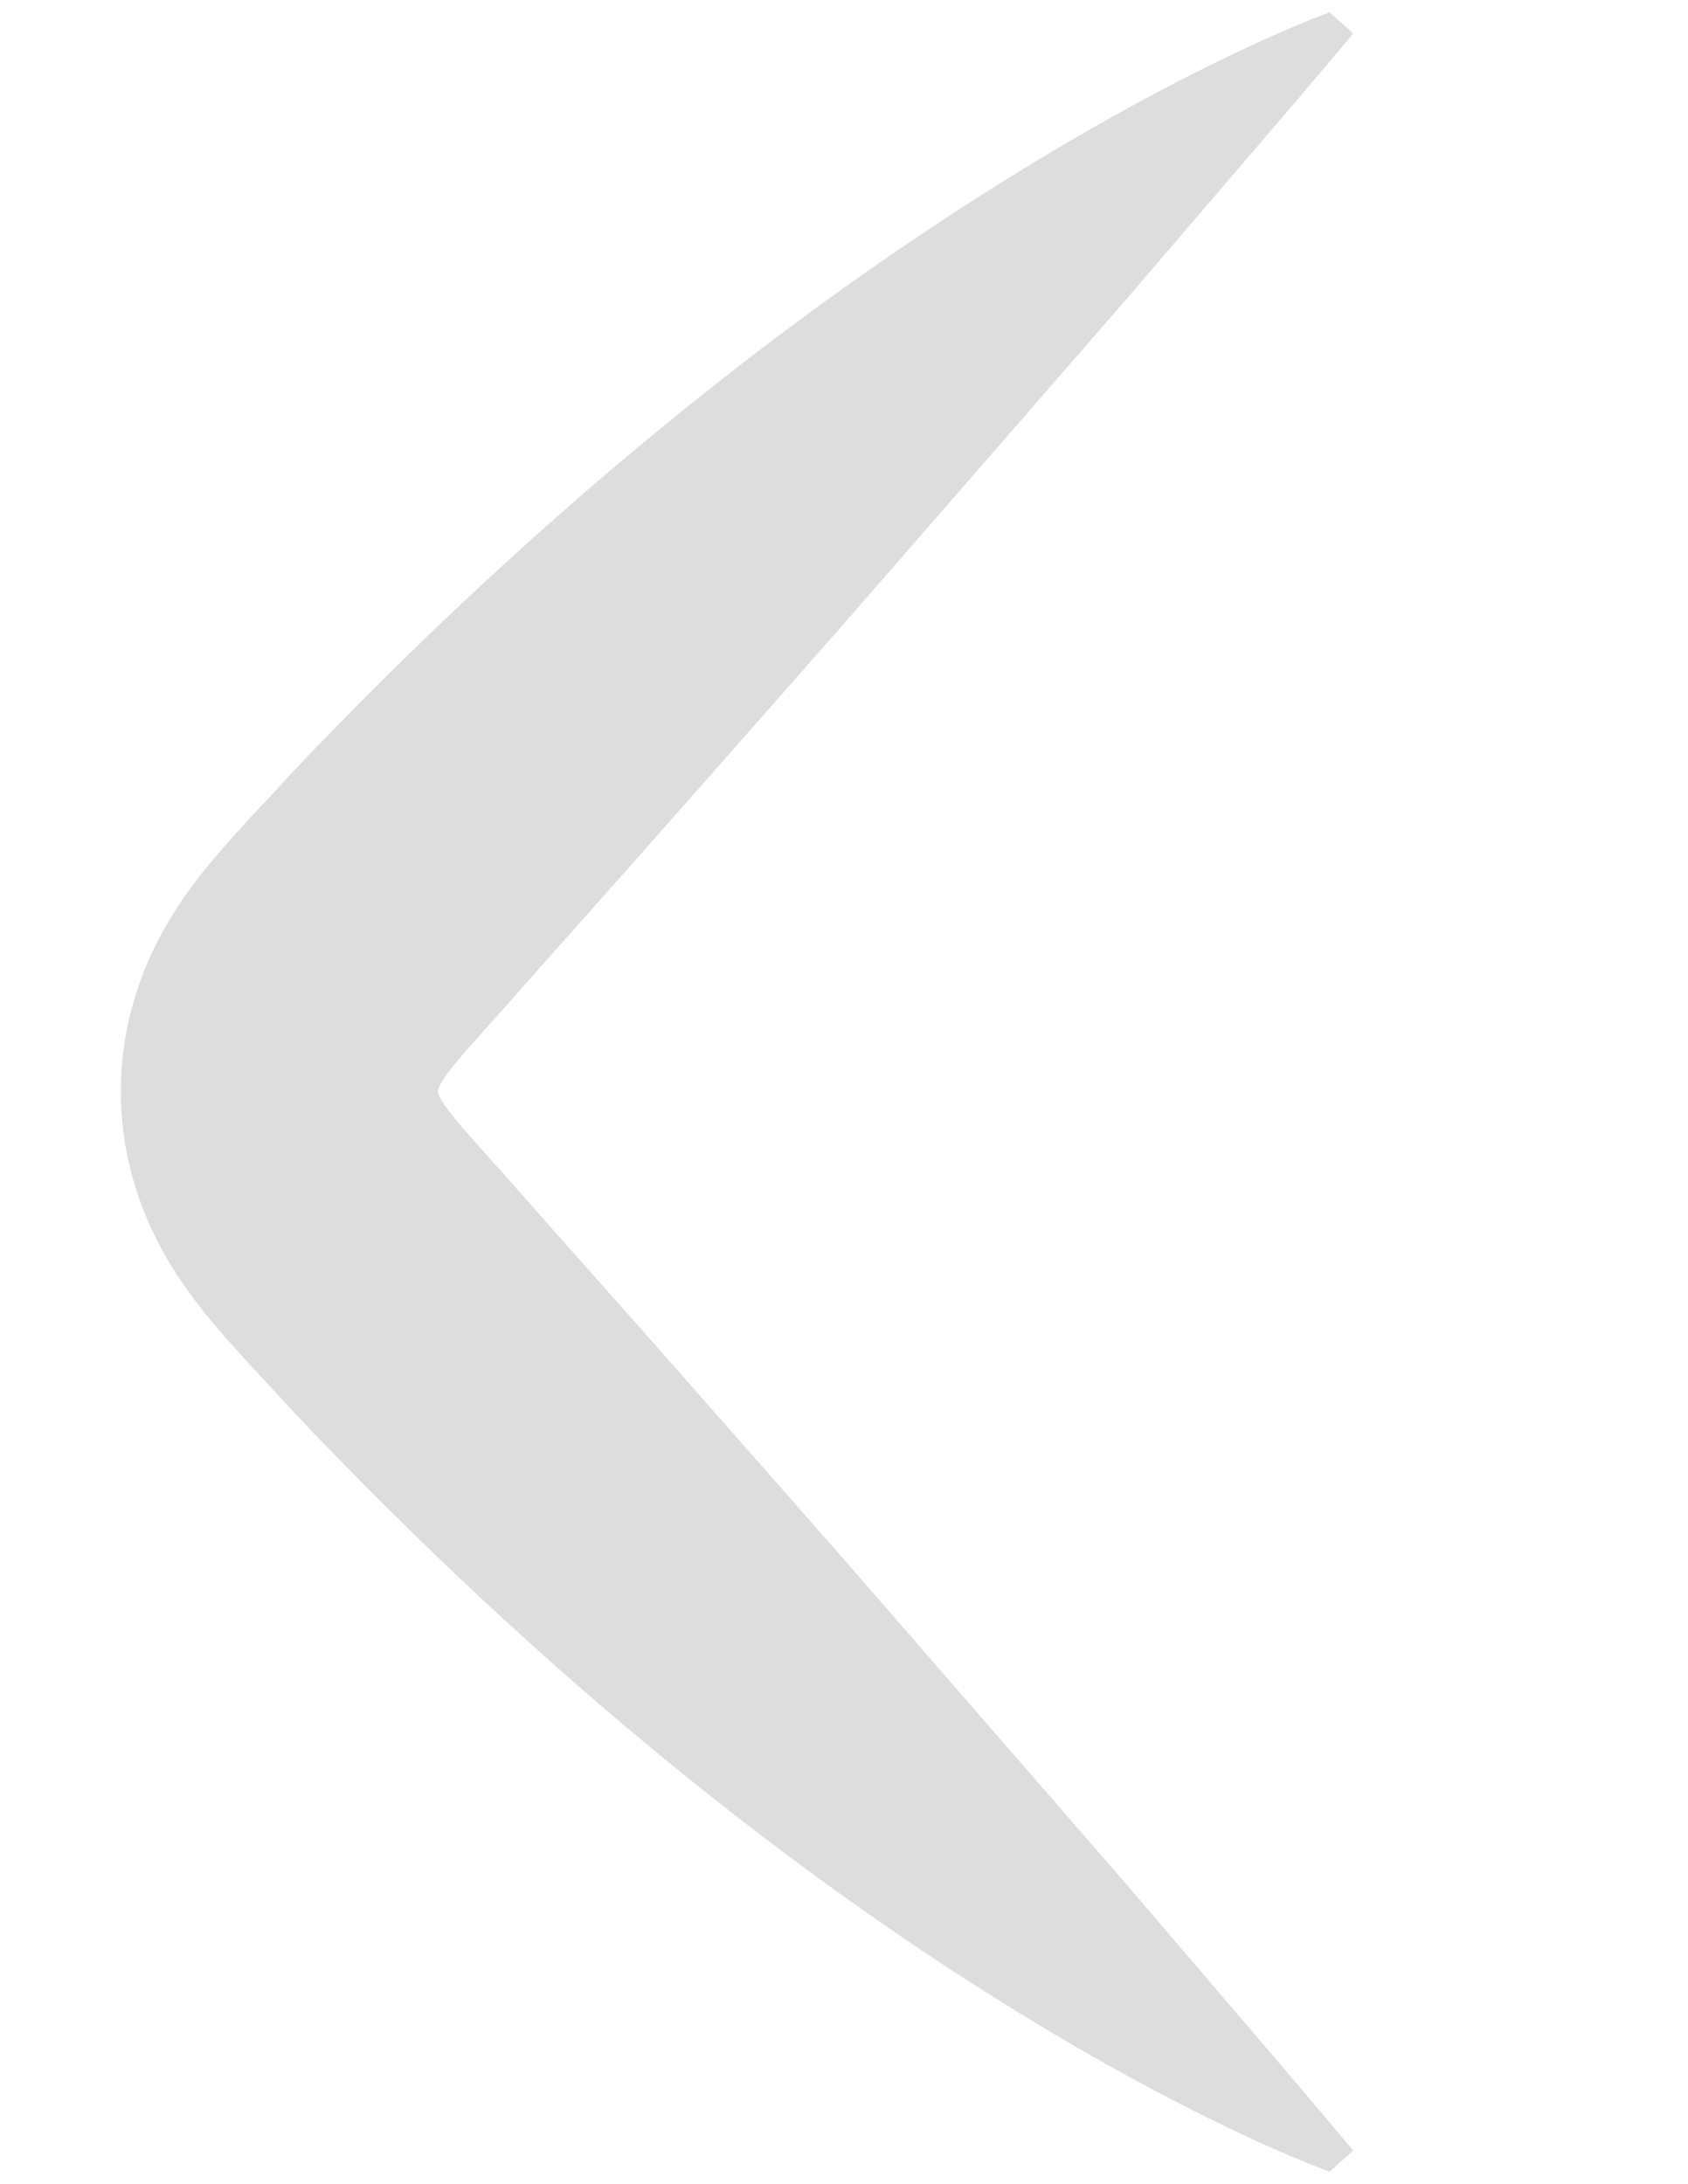
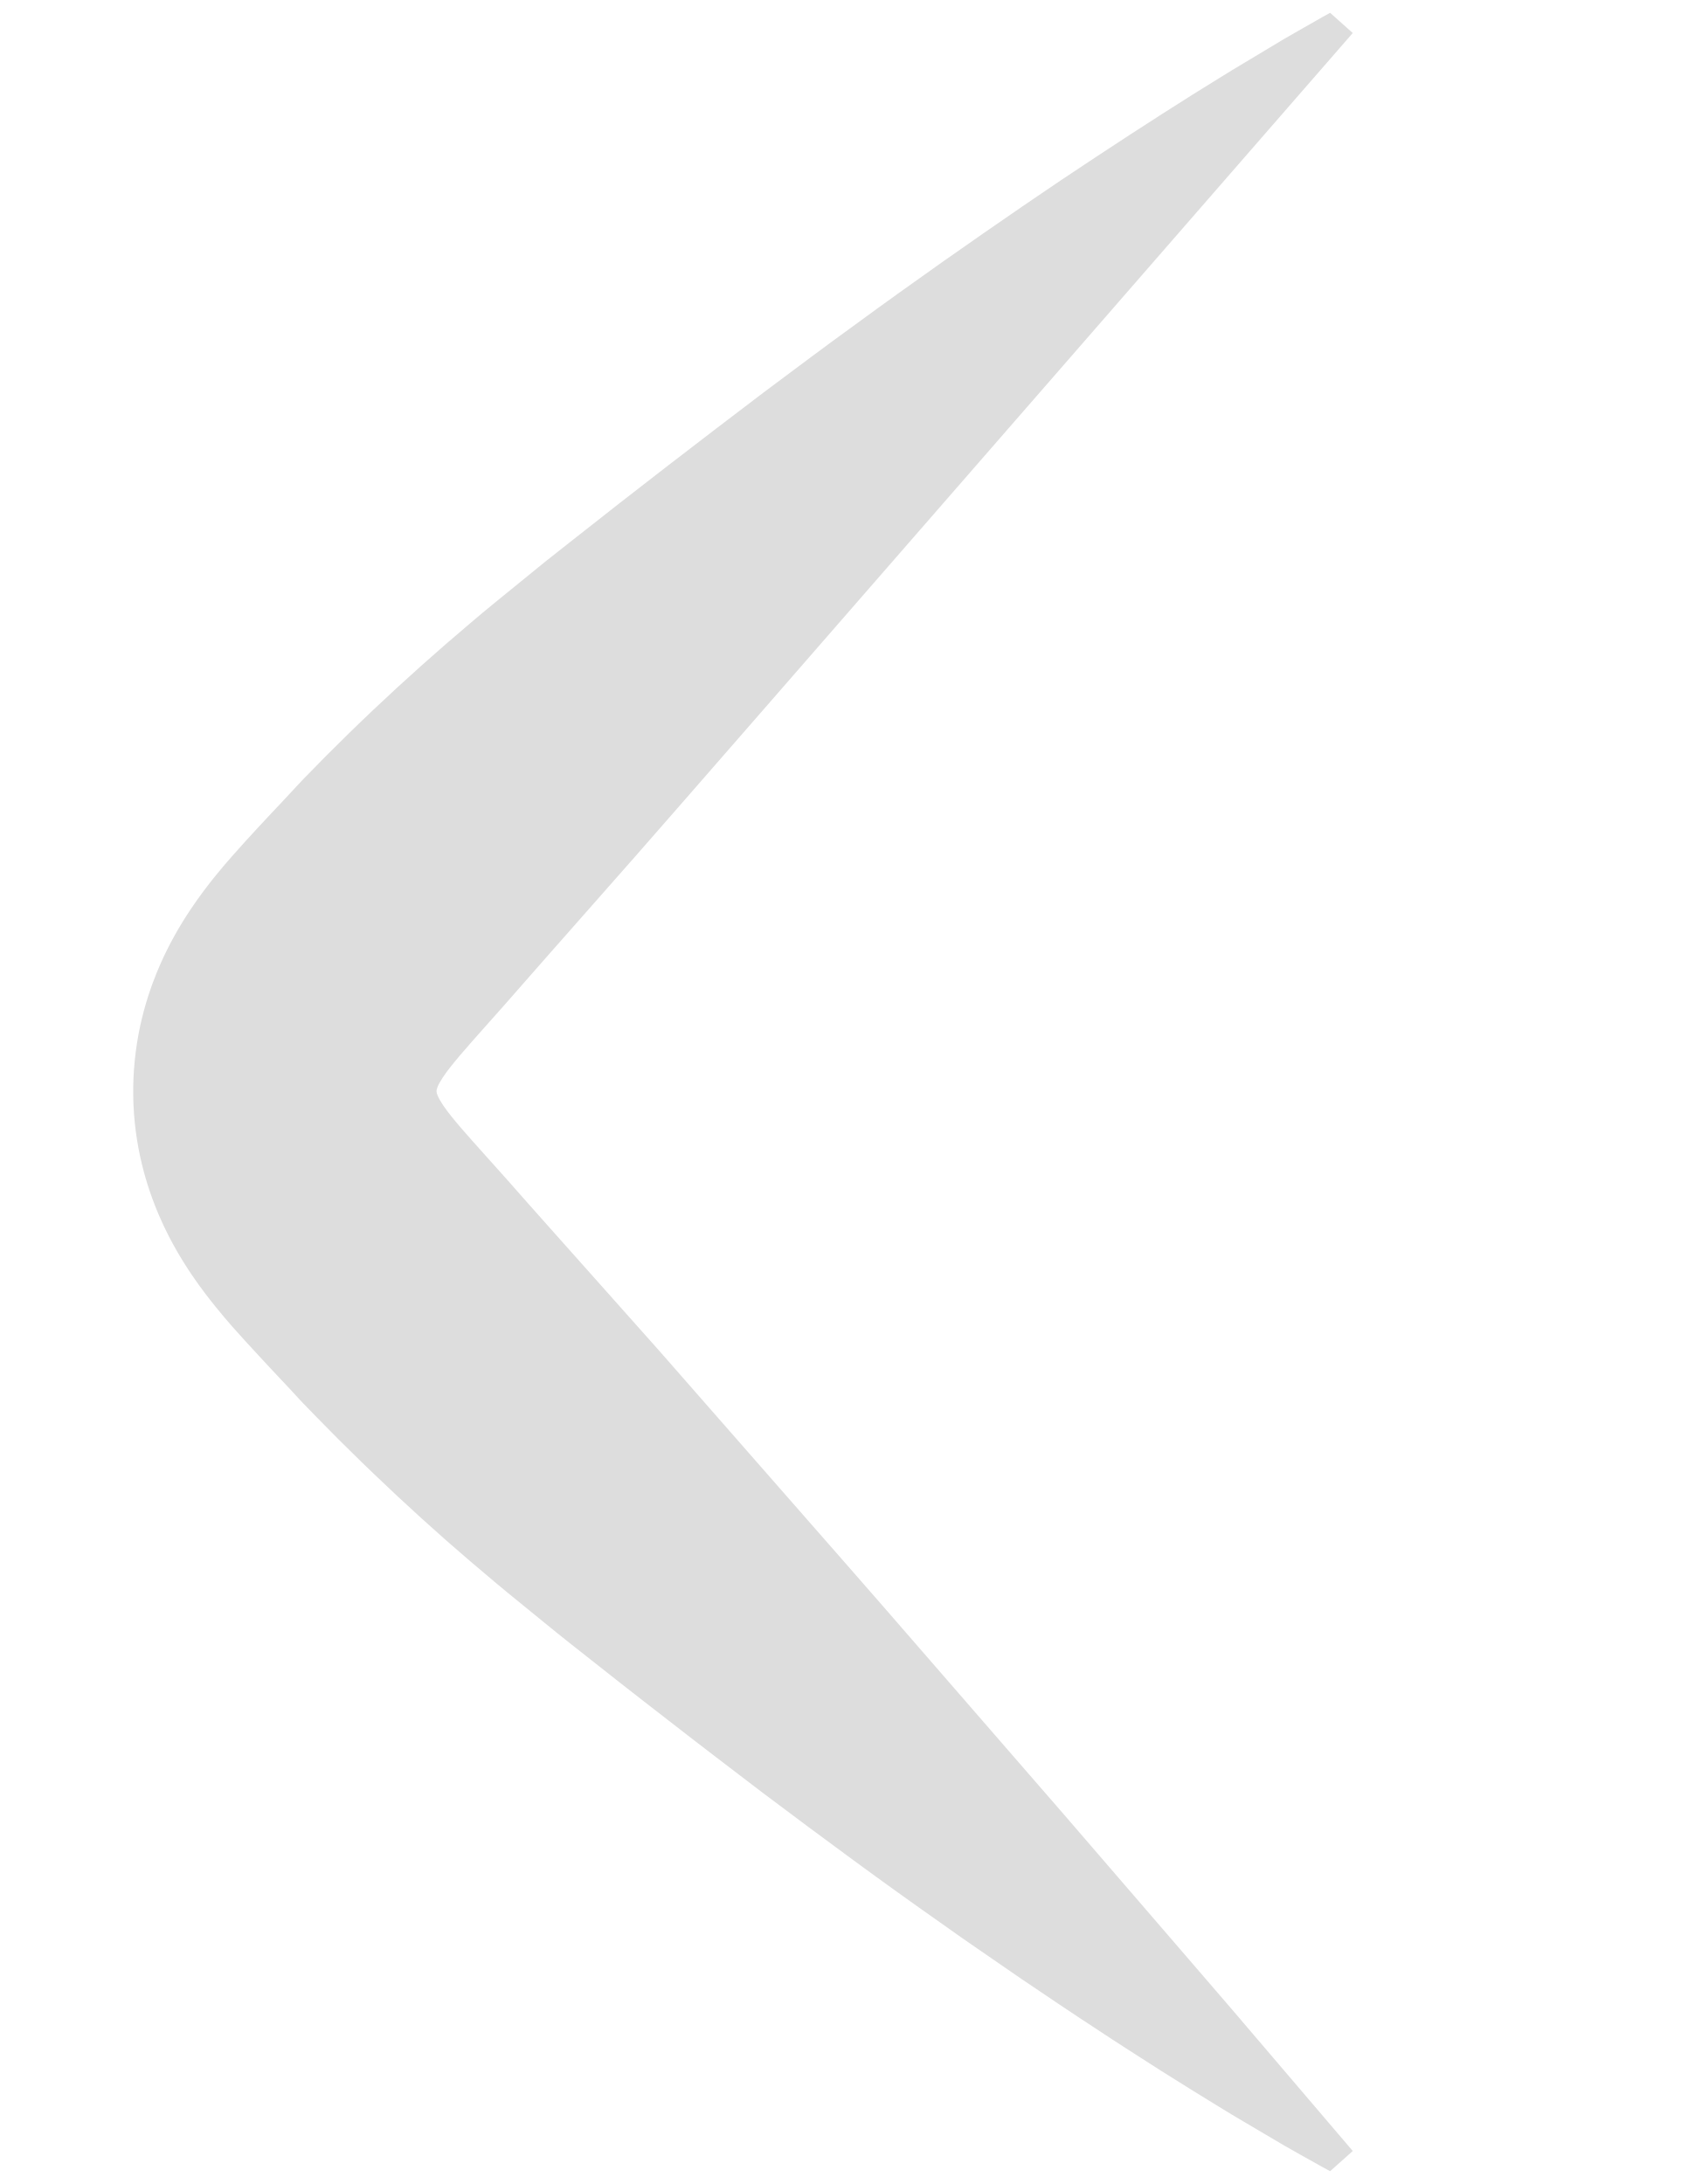
<svg xmlns="http://www.w3.org/2000/svg" version="1.1" id="Layer_1" x="0px" y="0px" width="612px" height="792px" viewBox="0 0 612 792" enable-background="new 0 0 612 792" xml:space="preserve">
  <g>
-     <path fill="#DDDDDD" d="M482.104,787.518c0,0-0.269-0.098-0.797-0.292c-0.526-0.195-1.325-0.474-2.337-0.88   c-2.025-0.812-5.104-1.949-8.923-3.607c-7.786-3.186-18.867-8.16-32.498-14.912c-13.627-6.755-29.771-15.316-47.659-25.7   c-17.892-10.38-37.525-22.582-58.224-36.536c-20.702-13.951-42.468-29.654-64.715-46.953   c-22.251-17.296-44.985-36.188-67.721-56.426c-22.74-20.235-45.483-41.819-67.858-64.405c-5.548-5.688-11.161-11.36-16.711-17.119   c-2.743-2.908-5.489-5.821-8.24-8.737c-2.739-2.962-5.481-5.928-8.226-8.896c-2.508-2.685-5.11-5.425-7.86-8.477l-4.388-4.833   c-1.528-1.691-3.224-3.593-5.051-5.683c-1.824-2.088-3.887-4.496-6.288-7.46c-2.408-2.992-5.187-6.524-8.642-11.577   c-0.801-1.159-1.816-2.724-2.717-4.136c-0.435-0.676-0.976-1.563-1.476-2.39l-1.498-2.525l-1.629-2.922l-0.793-1.473l-0.858-1.667   c-0.573-1.132-1.133-2.271-1.679-3.416c-0.584-1.242-1.19-2.596-1.755-3.901l-0.841-1.984l-0.89-2.248   c-0.588-1.531-1.123-2.962-1.683-4.602c-0.573-1.695-1.115-3.404-1.623-5.12c-0.249-0.828-0.507-1.758-0.761-2.72l-0.721-2.846   c-1.855-7.646-3.117-16.449-3.226-25.577c-0.139-9.066,0.853-18.102,2.575-26.121c1.701-7.888,3.981-14.664,6.329-20.424   c0.56-1.355,1.123-2.652,1.713-3.968l0.89-1.943l0.829-1.712c0.557-1.133,1.137-2.282,1.712-3.382l1.599-2.935l0.82-1.456   l0.75-1.279l1.514-2.508l1.411-2.227l1.393-2.126c3.53-5.244,6.38-8.894,8.84-11.973c2.471-3.073,4.504-5.44,6.382-7.603   c1.877-2.158,3.555-4.036,5.109-5.76l4.421-4.873c2.643-2.822,5.283-5.642,7.921-8.459c2.753-2.979,5.504-5.956,8.251-8.929   c2.757-2.91,5.51-5.817,8.26-8.719c5.599-5.716,11.181-11.414,16.741-17.09c22.433-22.534,45.221-44.074,67.996-64.275   c22.771-20.205,45.528-39.07,67.794-56.348c22.262-17.281,44.033-32.974,64.733-46.919c20.697-13.949,40.323-26.152,58.202-36.537   c17.876-10.388,34.004-18.958,47.615-25.721c13.612-6.763,24.683-11.741,32.453-14.938c3.813-1.663,6.887-2.802,8.907-3.616   c1.01-0.408,1.808-0.687,2.333-0.883c0.527-0.194,0.795-0.293,0.795-0.293l8.578,7.659c0,0-2.603,3.081-7.482,8.858   c-4.896,5.763-11.995,14.287-21.207,24.979c-9.183,10.718-20.333,23.732-33.123,38.661c-6.396,7.464-13.2,15.407-20.374,23.78   c-7.234,8.319-14.841,17.066-22.778,26.194c-15.885,18.245-33.095,38.011-51.297,58.917c-9.101,10.453-18.45,21.191-28.006,32.167   c-9.614,10.924-19.437,22.084-29.426,33.434c-20.006,22.673-40.607,46.166-61.748,69.854c-10.524,11.876-21.231,23.793-31.8,35.855   c-5.362,6.058-10.866,12.056-15.905,17.896c-2.495,2.904-4.875,5.813-6.593,8.389c-0.85,1.273-1.473,2.435-1.82,3.269   c-0.153,0.401-0.244,0.717-0.298,0.934c-0.033,0.207-0.037,0.323-0.039,0.435c0.016,0.198,0.035,0.594,0.421,1.493   c0.361,0.864,1.034,2.061,1.916,3.353c1.761,2.602,4.158,5.513,6.661,8.421c5.059,5.848,10.56,11.848,15.92,17.908   c10.578,12.066,21.262,23.994,31.782,35.878c21.121,23.704,41.719,47.199,61.701,69.895c9.982,11.354,19.799,22.521,29.407,33.449   c9.547,10.983,18.887,21.729,27.979,32.189c18.185,20.922,35.378,40.701,51.248,58.96c7.932,9.133,15.532,17.885,22.762,26.209   c7.166,8.379,13.965,16.328,20.354,23.798c12.776,14.939,23.916,27.964,33.089,38.69c9.202,10.7,16.296,19.229,21.186,24.997   c4.875,5.781,7.475,8.865,7.475,8.865L482.104,787.518z" />
+     <path fill="#DDDDDD" d="M482.291,787.352c0.001,0-3.807-2.008-10.737-5.955c-1.737-0.983-3.677-2.081-5.813-3.29   c-2.1-1.239-4.392-2.593-6.869-4.056c-2.478-1.462-5.14-3.034-7.98-4.711c-2.855-1.663-5.841-3.475-8.977-5.404   c-6.318-3.82-13.195-8.153-20.701-12.854c-7.429-4.771-15.519-9.88-23.981-15.5c-8.539-5.553-17.458-11.61-26.896-17.967   c-4.672-3.219-9.464-6.521-14.369-9.901c-2.45-1.692-4.928-3.405-7.434-5.137c-2.479-1.755-4.984-3.529-7.517-5.322   c-20.353-14.263-41.905-30.156-64.498-47.147c-11.21-8.572-22.774-17.335-34.428-26.44c-5.835-4.546-11.778-9.1-17.696-13.771   c-5.92-4.67-11.897-9.385-17.925-14.138c-6.019-4.762-11.943-9.691-17.99-14.586c-6.063-4.88-12.018-9.932-17.996-15.024   c-11.938-10.202-23.663-20.848-35.148-31.876c-2.9-2.73-5.726-5.539-8.567-8.343l-4.267-4.208l-4.211-4.27   c-2.791-2.866-5.643-5.686-8.394-8.601l-1.038-1.089l-0.259-0.271c0.441,0.507-0.893-0.995-0.849-0.942l-0.51-0.553l-1.969-2.127   l-3.64-3.875c-2.545-2.672-5.1-5.469-7.897-8.473l-4.41-4.784c-1.532-1.671-3.226-3.545-5.043-5.599   c-1.803-2.063-3.83-4.437-6.18-7.34c-2.357-2.933-5.067-6.382-8.419-11.289c-0.779-1.127-1.761-2.643-2.633-4.012   c-0.422-0.656-0.945-1.514-1.429-2.314l-1.449-2.444l-1.573-2.824l-0.767-1.423l-0.828-1.609c-0.553-1.093-1.093-2.192-1.62-3.298   c-0.563-1.198-1.146-2.503-1.691-3.763l-0.811-1.912l-0.857-2.167c-0.566-1.475-1.081-2.854-1.62-4.433   c-0.552-1.632-1.073-3.276-1.562-4.929c-0.239-0.797-0.488-1.692-0.731-2.617l-0.693-2.738c-1.781-7.355-3.002-15.819-3.11-24.596   c-0.137-8.716,0.813-17.404,2.464-25.12c1.633-7.59,3.824-14.116,6.083-19.67c0.539-1.307,1.081-2.558,1.649-3.828l0.856-1.875   l0.799-1.653c0.537-1.094,1.096-2.204,1.65-3.267l1.543-2.838l0.792-1.408l0.725-1.238l1.463-2.43l1.365-2.16l1.349-2.064   c3.42-5.094,6.193-8.663,8.596-11.682c2.409-3.017,4.434-5.33,6.292-7.461c1.862-2.123,3.534-3.977,5.088-5.683l4.43-4.833   c2.777-3.042,5.418-5.772,7.937-8.474c2.766-2.966,5.528-5.93,8.287-8.89c2.807-2.866,5.61-5.728,8.409-8.586   c2.845-2.817,5.687-5.629,8.522-8.437c2.83-2.813,5.756-5.532,8.622-8.293c11.558-10.962,23.403-21.498,35.401-31.645   c5.966-5.103,12.082-10.008,18.107-14.92c3.016-2.454,6.02-4.899,9.013-7.335c3.037-2.396,6.061-4.784,9.073-7.162   c24.069-19.045,47.662-37.166,70.162-54.234c11.342-8.452,22.309-16.732,33.139-24.543c5.405-3.915,10.65-7.823,15.923-11.55   c5.256-3.742,10.413-7.414,15.465-11.01c20.325-14.281,39.124-27.222,56.133-38.384c16.972-11.194,31.962-20.781,44.518-28.487   c3.111-1.951,6.111-3.748,8.938-5.437c2.822-1.692,5.467-3.278,7.929-4.754c2.461-1.476,4.738-2.842,6.825-4.093   c2.123-1.219,4.052-2.325,5.779-3.316c6.882-3.99,10.658-6.022,10.658-6.022l8.205,7.326c0,0-42.36,48.655-105.9,121.637   c-31.78,36.482-68.858,79.044-108.583,124.647c-19.899,22.769-40.353,46.394-61.406,70.159   c-10.479,11.917-21.124,23.888-31.659,35.981c-5.34,6.073-10.822,12.085-15.854,17.956c-2.491,2.92-4.873,5.847-6.604,8.467   c-0.856,1.296-1.493,2.489-1.853,3.373c-0.16,0.427-0.258,0.773-0.316,1.025c-0.038,0.243-0.042,0.398-0.041,0.55   c0.026,0.277,0.066,0.741,0.473,1.681c0.382,0.906,1.073,2.125,1.966,3.431c1.786,2.631,4.195,5.547,6.706,8.458   c5.074,5.853,10.579,11.843,15.945,17.896c10.591,12.055,21.296,23.964,31.831,35.834c5.278,5.928,10.535,11.833,15.765,17.708   c2.616,2.938,5.224,5.868,7.826,8.791c2.579,2.942,5.15,5.876,7.715,8.802c10.255,11.702,20.386,23.263,30.351,34.634   c19.917,22.752,39.238,44.686,57.372,65.653c18.176,20.928,35.361,40.715,51.225,58.979c15.799,18.322,30.282,35.116,43.119,50.003   c6.414,7.447,12.416,14.418,17.966,20.863c5.521,6.471,10.592,12.415,15.172,17.784c18.321,21.475,28.79,33.746,28.79,33.746   L482.291,787.352z" />
  </g>
</svg>
